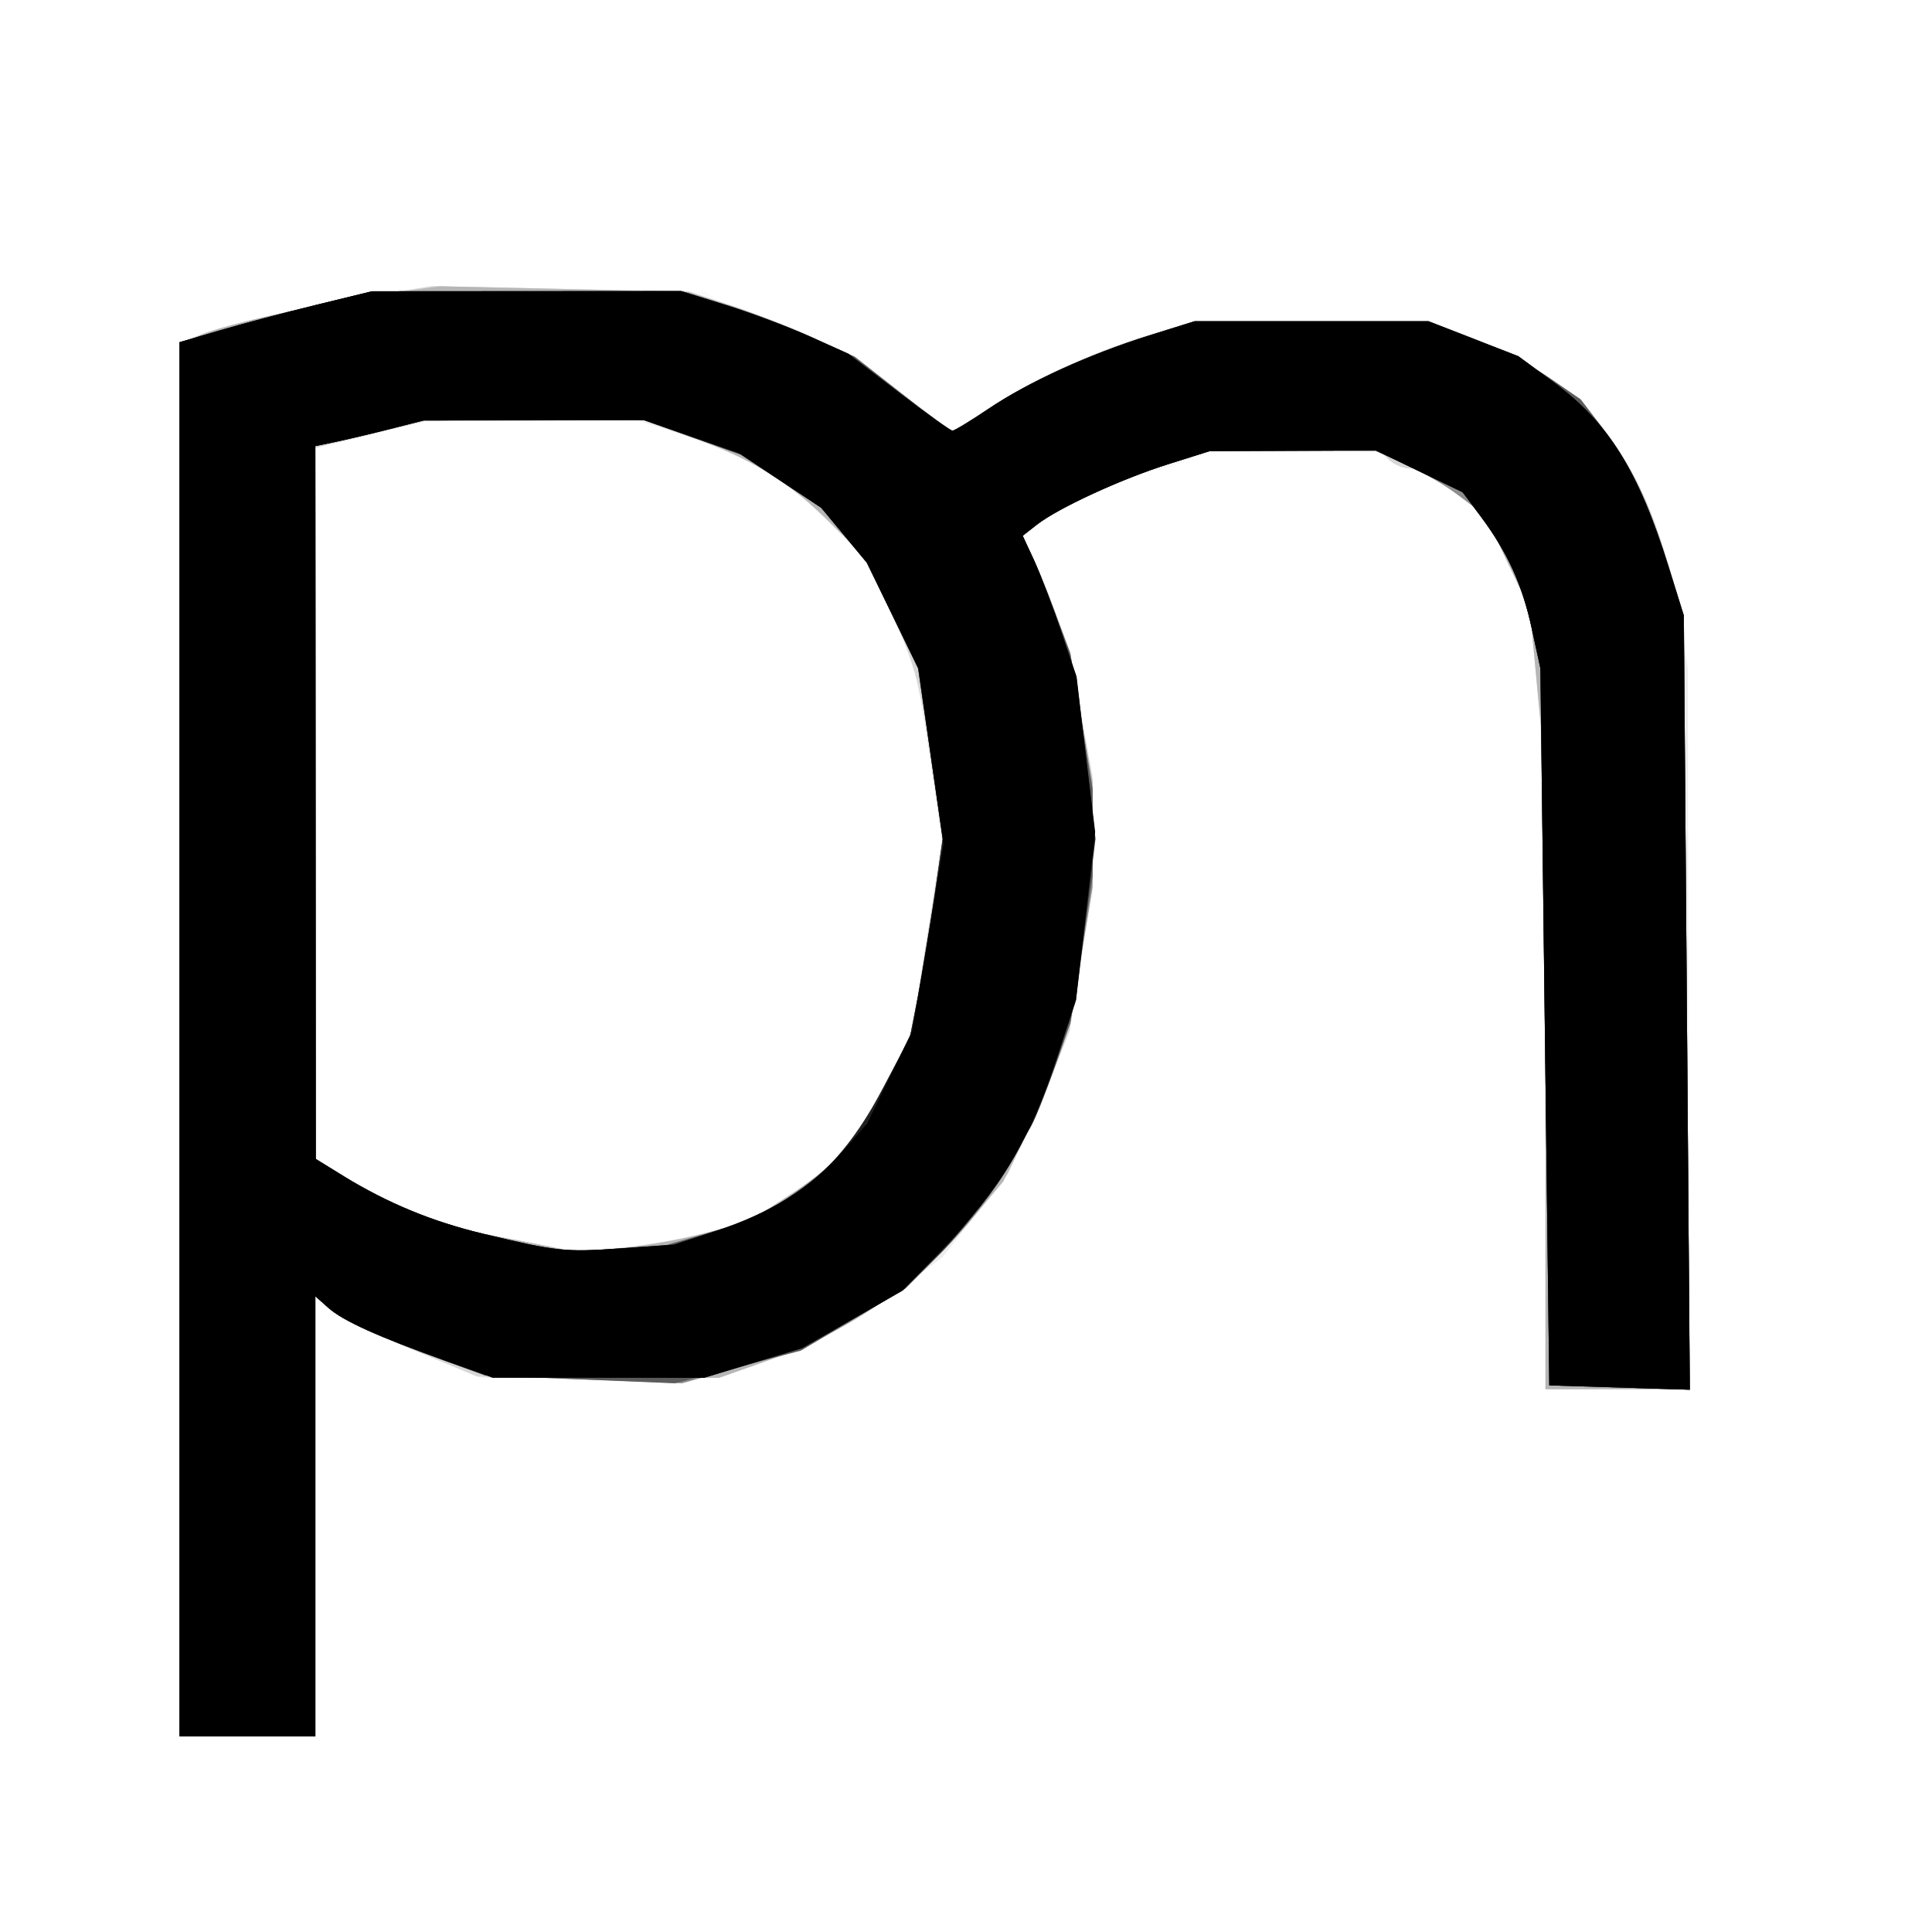
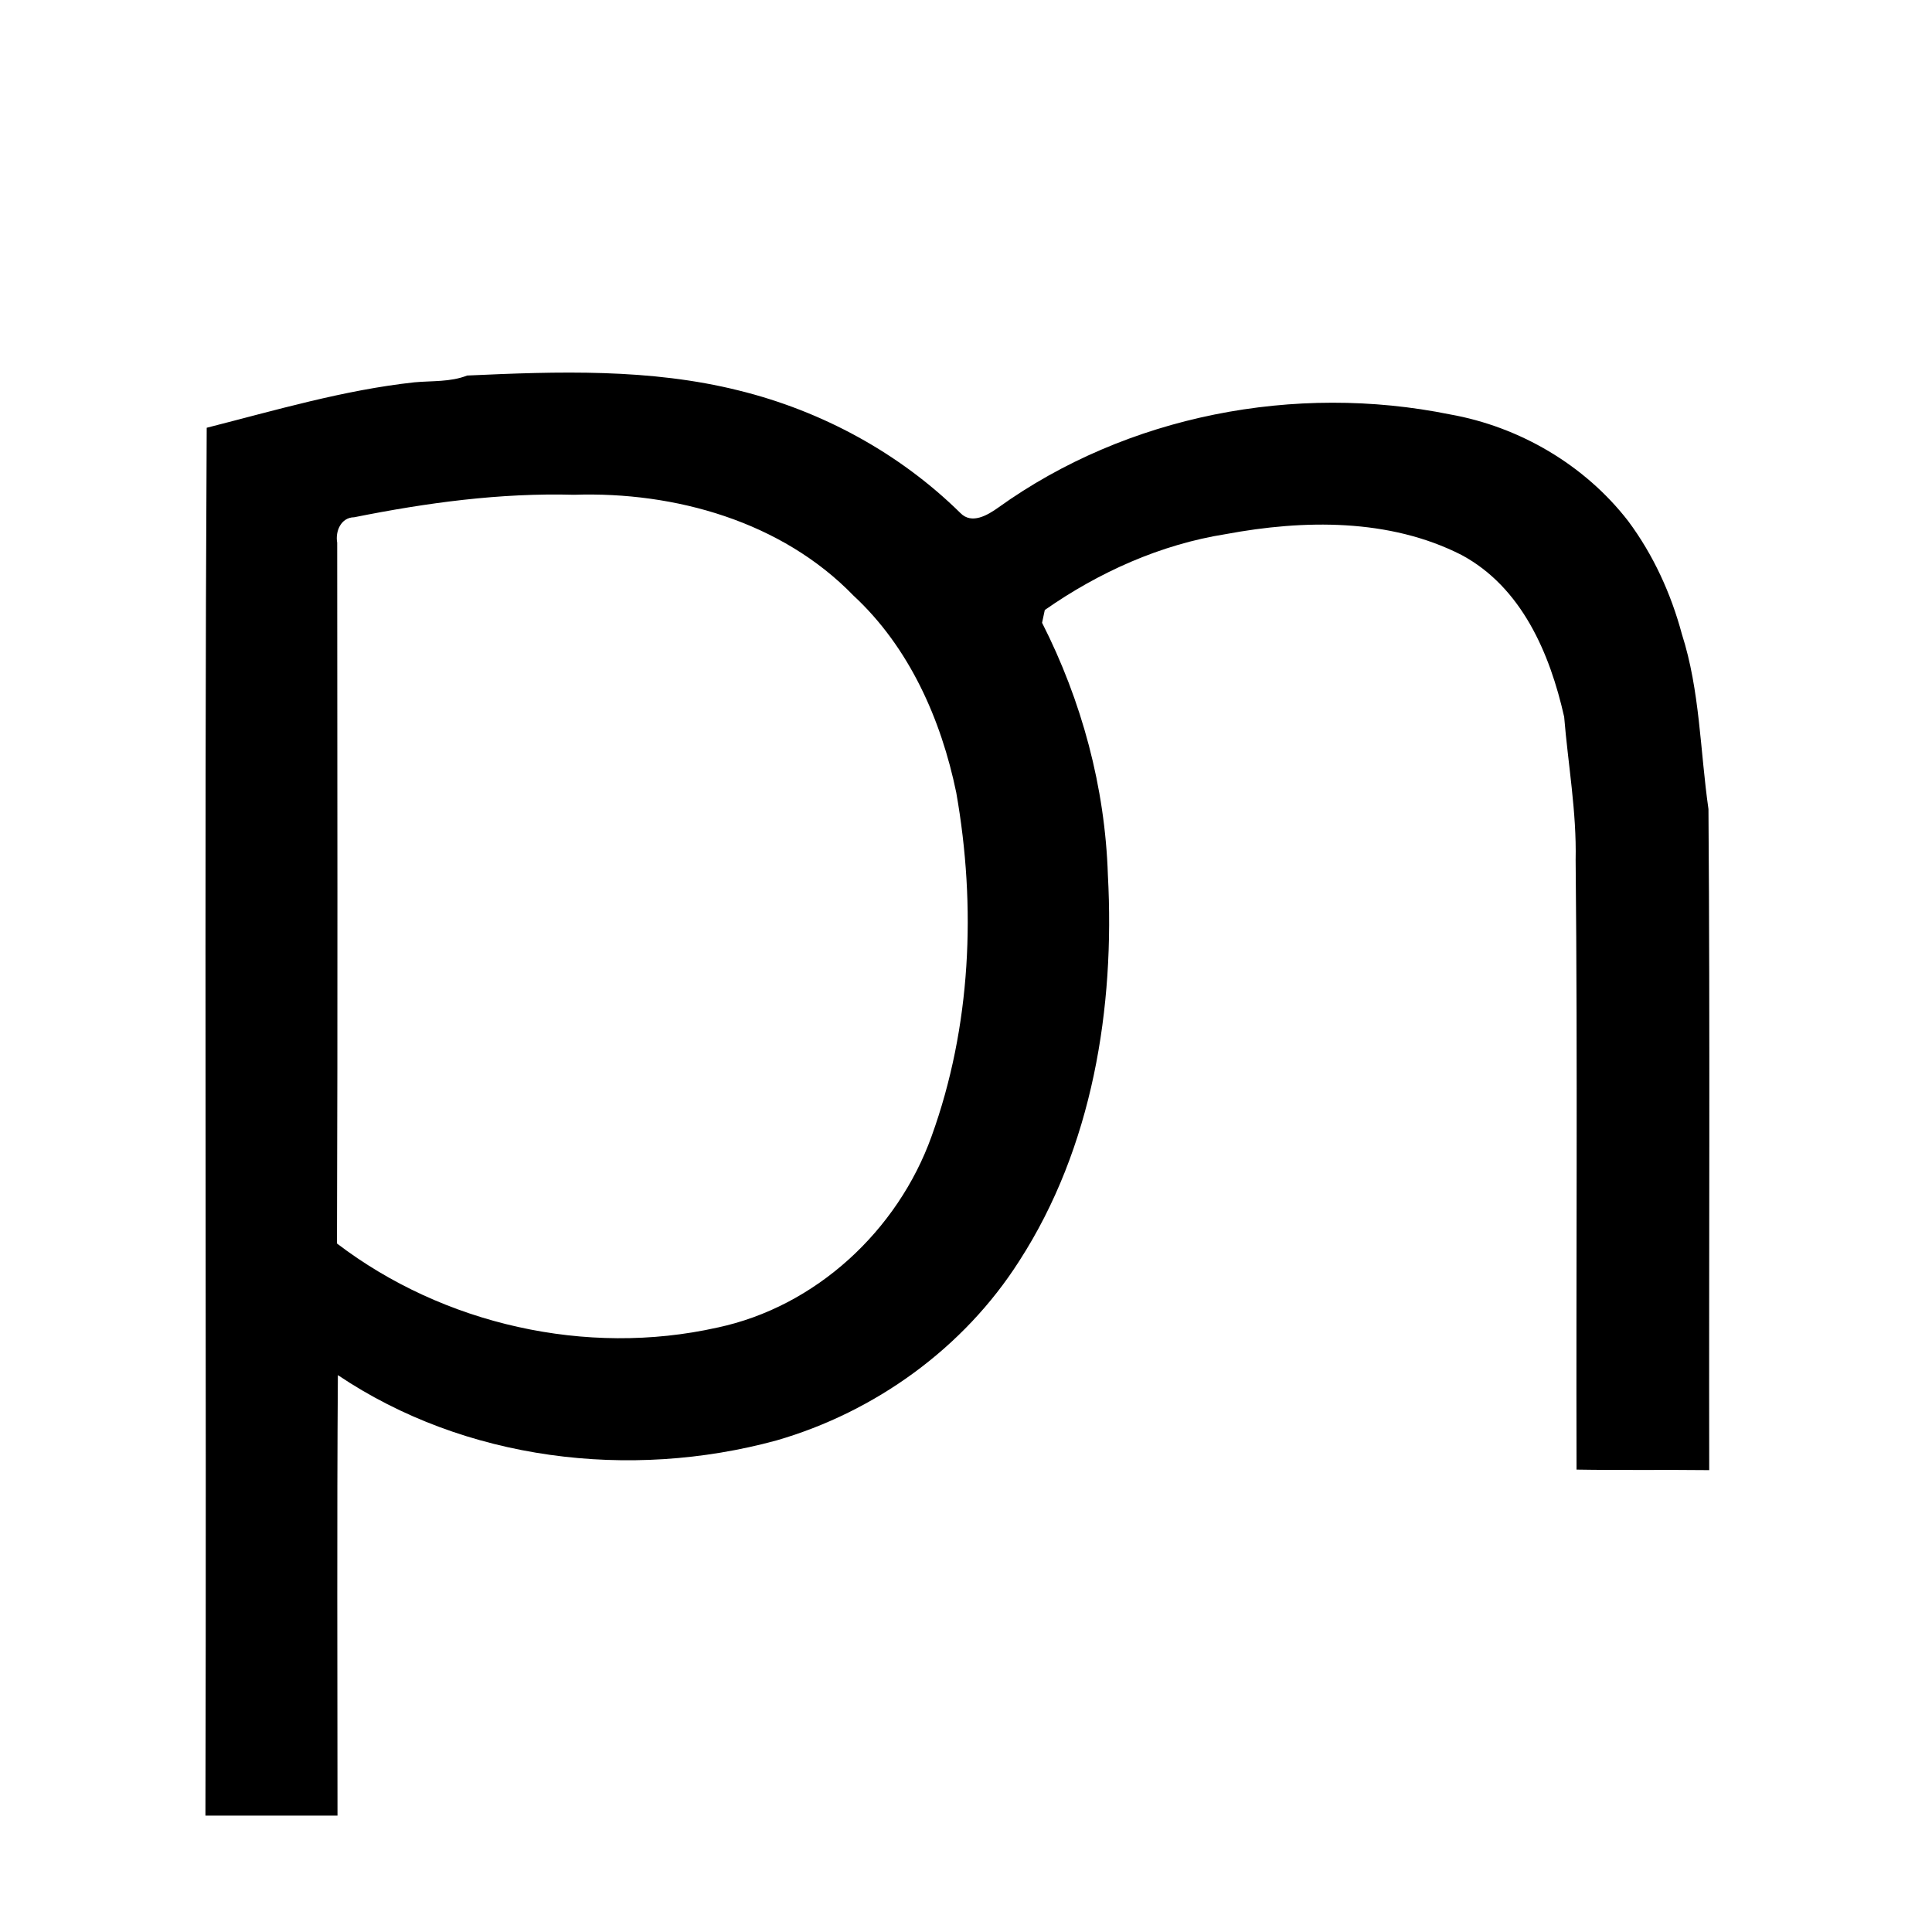
- <svg xmlns="http://www.w3.org/2000/svg" width="256" height="256" id="svg2" version="1.1">
-   <defs id="defs4" />
-   <g id="layer1" transform="translate(0,-796.3622)">
-     <g id="g3183" transform="translate(-3.214285,-7.5)">
-       <path style="fill:#fafafa" d="m 27,941.678 0,-92.256 2.75,-1.166 c 3.2,-1.357 14.923,-4.005 24.25,-5.476 l 6.5,-1.026 18.101,0.344 18.101,0.344 1.399,1.131 c 0.77,0.622 2.923,1.457 4.784,1.855 5.177,1.108 12.951,5.282 19.843,10.653 3.426,2.67 6.441,4.854 6.7,4.854 0.259,0 2.406,-1.303 4.771,-2.895 5.62,-3.783 13.832,-7.563 21.3,-9.805 l 6,-1.801 15.5,0 15.5,0 5.858,2.276 c 3.222,1.252 7.789,3.605 10.149,5.229 l 4.291,2.952 2.973,3.771 c 5.036,6.389 8.19,14.636 10.239,26.771 l 0.844,5 0.073,47.75 0.073,47.75 -9.5,0 -9.5,0 -0.009,-40.25 -0.009,-40.25 -1.008,-11.392 -1.008,-11.392 -2.998,-6.282 -2.998,-6.282 -4.182,-3.075 -4.181,-3.075 -1.603,0 c -0.882,0 -2.146,-0.543 -2.809,-1.206 l -1.206,-1.206 -11.943,0.041 -11.943,0.041 -1.301,1.034 c -0.715,0.569 -2.994,1.339 -5.064,1.712 l -3.763,0.678 -4.737,2.448 c -2.605,1.347 -5.603,3.12 -6.662,3.941 l -1.925,1.492 1.148,2.262 c 2.726,5.372 5.108,12.904 6.601,20.867 l 1.602,8.55 0,7.672 0,7.672 -1.534,9.25 -1.534,9.25 -1.558,4 c -0.857,2.2 -2.678,6.447 -4.047,9.438 l -2.489,5.438 -4.384,5.58 -4.384,5.58 -4.785,3.563 c -6.913,5.148 -12.95,8.355 -19.785,10.509 l -6,1.891 -15,0 -15,0 -6,-2.293 C 52.838,980.829 48.739,978.887 46.75,977.151 l -1.75,-1.527 0,29.155 0,29.155 -9,0 -9,0 0,-92.256 z m 69.45,25.606 5.95,-1.508 5.08,-3.372 c 6.748,-4.479 8.693,-6.697 12.978,-14.799 l 3.612,-6.829 1.973,-12.875 1.973,-12.875 -1.539,-10.245 c -1.998,-13.306 -2.258,-14.246 -5.878,-21.319 l -3.06,-5.979 -5.173,-5.024 -5.173,-5.024 -4.346,-2.186 C 100.456,864.045 96.025,862.265 93,861.293 l -5.5,-1.768 -14,0.071 -14,0.071 -7.25,1.768 -7.25,1.768 0.027,47.115 0.027,47.115 3.752,2.311 c 2.063,1.271 5.764,3.224 8.223,4.339 l 4.471,2.028 9,1.868 9,1.868 5.5,-0.529 c 3.025,-0.291 8.177,-1.207 11.45,-2.037 z" id="path3199" />
-       <path style="fill:#ededed" d="m 27,941.678 0,-92.256 2.75,-1.166 c 3.226,-1.368 15.02,-4.025 24.25,-5.463 l 6.5,-1.013 17,0.361 17,0.361 5.5,1.801 c 3.025,0.991 7.975,2.948 11,4.348 l 5.5,2.547 6.229,4.868 c 3.426,2.677 6.441,4.868 6.7,4.868 0.259,0 2.406,-1.303 4.771,-2.895 5.62,-3.783 13.832,-7.563 21.3,-9.805 l 6,-1.801 15.5,0 15.5,0 5.858,2.276 c 3.222,1.252 7.722,3.562 10,5.134 l 4.142,2.857 3.131,3.909 c 5.185,6.474 8.305,14.536 10.379,26.823 l 0.844,5 0.073,47.75 0.073,47.75 -9.5,0 -9.5,0 -0.009,-40.25 -0.009,-40.25 -1.008,-11.392 -1.008,-11.392 -2.998,-6.282 -2.998,-6.282 -4.182,-3.075 -4.181,-3.075 -1.603,0 c -0.882,0 -2.159,-0.556 -2.839,-1.236 l -1.236,-1.236 -11.214,0.088 -11.214,0.088 -5.5,1.732 c -6.245,1.967 -14.568,5.806 -17.425,8.036 l -1.925,1.503 1.148,2.262 c 2.726,5.372 5.108,12.904 6.601,20.867 l 1.602,8.55 0,7.672 0,7.672 -1.534,9.25 -1.534,9.25 -1.581,4 c -0.869,2.2 -2.719,6.475 -4.109,9.5 l -2.529,5.5 -4.322,5.518 -4.322,5.518 -4.785,3.563 c -6.913,5.148 -12.95,8.355 -19.785,10.509 l -6,1.891 -15,0 -15,0 -6,-2.293 C 52.838,980.829 48.739,978.887 46.75,977.151 l -1.75,-1.527 0,29.155 0,29.155 -9,0 -9,0 0,-92.256 z m 69.403,25.618 5.903,-1.496 5.097,-3.297 c 6.626,-4.286 8.685,-6.636 13.055,-14.898 l 3.612,-6.829 1.973,-12.875 1.973,-12.875 -1.539,-10.245 c -1.998,-13.306 -2.258,-14.246 -5.878,-21.319 l -3.06,-5.979 -5.173,-5.024 -5.173,-5.024 -4.346,-2.186 C 100.456,864.045 96.025,862.256 93,861.271 l -5.5,-1.79 -14,0.098 -14,0.098 -7.25,1.763 -7.25,1.763 0.042,47.115 0.042,47.115 3.595,2.295 c 1.977,1.262 6.121,3.335 9.208,4.606 l 5.613,2.311 6,1.125 c 3.3,0.619 6.9,1.325 8,1.57 2.956,0.657 12.177,-0.34 18.903,-2.044 z" id="path3197" />
-       <path style="fill:#d6d6d6" d="m 27,941.678 0,-92.256 2.75,-1.166 c 3.226,-1.368 15.02,-4.025 24.25,-5.463 l 6.5,-1.013 17,0.361 17,0.361 5.5,1.801 c 3.025,0.991 7.975,2.948 11,4.348 l 5.5,2.547 6.229,4.868 c 3.426,2.677 6.441,4.868 6.7,4.868 0.259,0 2.406,-1.303 4.771,-2.895 5.62,-3.783 13.832,-7.563 21.3,-9.805 l 6,-1.801 15.5,0 15.5,0 5.858,2.276 c 3.222,1.252 7.757,3.583 10.077,5.179 l 4.219,2.903 2.895,3.796 c 4.049,5.308 6.2,9.741 8.658,17.846 l 2.124,7 0.392,51.25 0.392,51.25 -9.558,0 -9.558,0 -8.4e-4,-40.75 -8.3e-4,-40.75 -1.037,-10.936 -1.037,-10.936 -2.977,-6.238 -2.977,-6.238 -4.182,-3.075 -4.182,-3.075 -1.603,0 c -0.882,0 -2.159,-0.556 -2.839,-1.236 l -1.236,-1.236 -11.214,0.088 -11.214,0.088 -5.5,1.732 c -6.245,1.967 -14.568,5.806 -17.425,8.036 l -1.925,1.503 1.15,2.262 c 0.632,1.244 2.072,4.792 3.2,7.885 l 2.05,5.623 1.474,8.377 1.474,8.377 0.001,6.761 0.001,6.761 -1.518,9.739 -1.518,9.739 -1.596,4 c -0.878,2.2 -2.726,6.475 -4.106,9.5 l -2.509,5.5 -3.594,4.5 c -5.435,6.805 -9.991,10.772 -17.158,14.94 l -6.5,3.78 -6,1.89 -6,1.89 -15.5,-0.074 -15.5,-0.074 -9,-3.752 c -4.95,-2.063 -9.787,-4.462 -10.75,-5.331 L 45,975.624 l 0,29.155 0,29.155 -9,0 -9,0 0,-92.256 z m 69.403,25.618 5.903,-1.496 5.097,-3.297 c 6.616,-4.28 8.686,-6.638 13.02,-14.832 l 3.577,-6.763 2.056,-12.737 2.056,-12.737 -1.14,-8.5 c -1.598,-11.914 -2.59,-15.576 -6.225,-22.995 l -3.182,-6.495 -4.176,-4.176 c -5.443,-5.443 -10.761,-8.74 -18.558,-11.503 L 88.5,859.522 l -14.5,0.069 -14.5,0.069 -7.25,1.773 -7.25,1.773 0.042,47.115 0.042,47.115 3.595,2.295 c 1.977,1.262 6.121,3.335 9.208,4.606 l 5.613,2.311 6,1.125 c 3.3,0.619 6.9,1.325 8,1.57 2.956,0.657 12.177,-0.34 18.903,-2.044 z" id="path3195" />
-       <path style="fill:#b6b6b6" d="m 27,941.678 0,-92.256 2.75,-1.166 c 3.469,-1.471 15.616,-4.152 24.75,-5.461 l 7,-1.004 16.5,0.38 16.5,0.38 5.5,1.777 c 3.025,0.977 7.975,2.923 11,4.324 l 5.5,2.547 6.229,4.868 c 3.426,2.677 6.441,4.868 6.7,4.868 0.259,0 2.406,-1.305 4.771,-2.901 5.246,-3.538 13.288,-7.208 21.3,-9.719 l 6,-1.88 15.5,0 15.5,0 5.858,2.276 c 3.222,1.252 7.757,3.583 10.077,5.179 l 4.219,2.903 2.895,3.796 c 4.049,5.308 6.2,9.741 8.658,17.846 l 2.124,7 0.392,51.25 0.392,51.25 -9.558,0 -9.558,0 -8.4e-4,-40.75 -8.3e-4,-40.75 -1.037,-10.936 -1.037,-10.936 -2.953,-6.188 -2.953,-6.188 -3.322,-2.534 c -1.827,-1.394 -5.094,-3.318 -7.259,-4.277 l -3.936,-1.743 -11,0.004 -11,0.004 -5.5,1.732 c -6.245,1.967 -14.568,5.806 -17.425,8.036 l -1.925,1.503 1.15,2.262 c 0.632,1.244 2.072,4.792 3.2,7.885 l 2.05,5.623 1.474,8.377 1.474,8.377 -0.016,7 -0.016,7 -1.46,8.911 -1.46,8.911 -1.962,5.589 c -1.079,3.074 -3.082,7.839 -4.452,10.589 l -2.49,5 -4.321,5.138 c -7.365,8.759 -16.174,14.802 -27.321,18.741 l -6,2.12 -15,0 -15,0 -6,-2.154 c -9.17,-3.292 -13.827,-5.391 -15.75,-7.101 L 45,975.624 l 0,29.155 0,29.155 -9,0 -9,0 0,-92.256 z m 69.403,25.651 5.903,-1.529 5.097,-3.297 c 6.618,-4.281 8.686,-6.638 13.029,-14.849 l 3.586,-6.78 2.068,-12.72 2.068,-12.72 -1.637,-11.5 -1.637,-11.5 -3.586,-7.422 -3.586,-7.422 -4.249,-4.249 c -5.514,-5.514 -10.807,-8.803 -18.631,-11.576 L 88.5,859.522 l -14.696,0.061 -14.696,0.061 -4.304,1.089 C 52.437,861.331 49.263,862.08 47.75,862.396 l -2.75,0.575 0.042,47.231 0.042,47.231 3.595,2.295 c 1.977,1.262 6.121,3.335 9.208,4.606 l 5.613,2.311 6,1.125 c 3.3,0.619 6.9,1.33 8,1.582 3.009,0.688 12.258,-0.302 18.903,-2.023 z" id="path3193" />
-       <path style="fill:#8e8e8e" d="m 27,941.57 0,-92.363 5.25,-1.544 c 2.888,-0.849 8.625,-2.368 12.75,-3.374 l 7.5,-1.83 20.5,-0.013 20.5,-0.013 6,1.822 c 3.3,1.002 8.475,2.974 11.5,4.382 l 5.5,2.56 6.229,4.868 c 3.426,2.677 6.441,4.868 6.7,4.868 0.259,0 2.406,-1.305 4.771,-2.901 5.246,-3.538 13.288,-7.208 21.3,-9.719 l 6,-1.88 15.5,0 15.5,0 5.858,2.276 c 3.222,1.252 7.757,3.583 10.077,5.179 l 4.219,2.903 2.923,3.813 c 3.618,4.721 6.086,9.907 8.722,18.329 l 2.034,6.5 0.392,51.288 0.392,51.288 -9.308,-0.288 -9.308,-0.288 -0.591,-47.5 -0.591,-47.5 -1.153,-5.353 -1.153,-5.353 -2.668,-4.901 -2.668,-4.901 -3.152,-2.404 c -1.734,-1.322 -4.924,-3.189 -7.089,-4.147 l -3.936,-1.743 -11,0.004 -11,0.004 -5.5,1.732 c -6.245,1.967 -14.568,5.806 -17.425,8.036 l -1.925,1.503 1.144,2.262 c 0.629,1.244 2.066,4.737 3.194,7.762 l 2.05,5.5 1.477,9 1.477,9 -0.013,6.5 -0.013,6.5 -1.46,8.911 -1.46,8.911 -1.953,5.589 c -3.752,10.736 -8.245,18.085 -15.485,25.325 l -4.434,4.434 -6.836,4.051 -6.836,4.051 -7.955,2.224 -7.955,2.224 L 80.545,986.639 67.5,986.125 62,984.124 c -8.849,-3.219 -13.38,-5.282 -15.25,-6.945 l -1.75,-1.555 0,29.155 0,29.155 -9,0 -9,0 0,-92.363 z m 70.734,25.444 6.039,-1.829 4.363,-3.02 c 5.998,-4.151 8.151,-6.678 12.174,-14.286 l 3.466,-6.554 1.067,-5.446 c 0.587,-2.995 1.566,-8.92 2.175,-13.166 l 1.108,-7.72 -1.629,-11.28 -1.629,-11.28 -3.393,-7 -3.393,-7 -3.026,-3.642 -3.026,-3.642 -5.32,-3.531 -5.32,-3.531 -6.446,-2.282 -6.446,-2.282 -14.578,0.027 -14.578,0.027 -4.422,1.122 c -2.432,0.617 -5.66,1.381 -7.172,1.697 l -2.75,0.575 0.027,47.231 0.027,47.231 3.752,2.311 c 2.063,1.271 5.764,3.219 8.223,4.328 l 4.471,2.017 8.5,1.9 8.5,1.9 6.598,-0.524 6.598,-0.524 6.039,-1.829 z" id="path3191" />
-       <path style="fill:#5c5c5c" d="m 27,941.57 0,-92.363 5.25,-1.544 c 2.888,-0.849 8.625,-2.368 12.75,-3.374 l 7.5,-1.83 20.5,-0.013 20.5,-0.013 6,1.88 c 3.3,1.034 8.469,2.989 11.487,4.345 l 5.487,2.464 6.242,4.905 c 3.433,2.698 6.454,4.905 6.713,4.905 0.259,0 2.406,-1.305 4.771,-2.901 5.246,-3.538 13.288,-7.208 21.3,-9.719 l 6,-1.88 15.5,0 15.5,0 5.858,2.276 c 3.222,1.252 7.757,3.583 10.077,5.179 l 4.219,2.903 2.923,3.813 c 3.618,4.721 6.086,9.907 8.722,18.329 l 2.034,6.5 0.392,51.288 0.392,51.288 -9.308,-0.288 -9.308,-0.288 -0.591,-47.5 -0.591,-47.5 -1.133,-5.249 c -1.258,-5.827 -3.231,-10.16 -6.796,-14.925 l -2.375,-3.174 -5.757,-2.772 -5.757,-2.772 -11,0.048 -11,0.048 -5.5,1.732 c -6.245,1.967 -14.568,5.806 -17.425,8.036 l -1.925,1.503 1.144,2.262 c 0.629,1.244 2.066,4.737 3.194,7.762 l 2.05,5.5 1.477,9 1.477,9 0.004,5.757 0.004,5.757 -1.475,9.743 -1.475,9.743 -2.056,5.813 c -1.131,3.197 -2.598,6.797 -3.261,8 -3.661,6.646 -8.248,13.044 -12.15,16.946 l -4.411,4.411 -6.932,4.118 -6.932,4.118 -8.331,2.159 -8.331,2.159 L 80.073,986.638 67.5,986.117 62,984.12 c -8.823,-3.203 -13.377,-5.276 -15.25,-6.941 l -1.75,-1.555 0,29.155 0,29.155 -9,0 -9,0 0,-92.363 z m 70,25.688 c 6.822,-1.956 12.553,-5.228 16.687,-9.528 l 3.169,-3.296 3.46,-6.554 3.46,-6.554 1.067,-5.446 c 0.587,-2.995 1.566,-8.92 2.175,-13.166 l 1.108,-7.72 -1.629,-11.28 -1.629,-11.28 -3.393,-7 -3.393,-7 -3.026,-3.642 -3.026,-3.642 -5.32,-3.531 -5.32,-3.531 -6.446,-2.282 -6.446,-2.282 -14.578,0.027 -14.578,0.027 -4.422,1.122 c -2.432,0.617 -5.66,1.381 -7.172,1.697 l -2.75,0.575 0.027,47.231 0.027,47.231 3.752,2.311 c 5.752,3.543 11.601,5.953 18.456,7.603 9.693,2.333 10.808,2.456 17.739,1.956 l 6.5,-0.469 5.5,-1.577 z" id="path3189" />
-       <path style="fill:#212121" d="m 27,941.57 0,-92.363 5.25,-1.544 c 2.888,-0.849 8.625,-2.368 12.75,-3.374 l 7.5,-1.83 20.5,-0.013 20.5,-0.013 6,1.88 c 3.3,1.034 8.276,2.901 11.058,4.149 l 5.058,2.268 6.656,5.101 c 3.661,2.806 6.875,5.101 7.142,5.101 0.267,0 2.421,-1.305 4.786,-2.901 5.246,-3.538 13.288,-7.208 21.3,-9.719 l 6,-1.88 15.5,0 15.5,0 5.948,2.31 5.948,2.31 4.552,3.347 c 7.403,5.443 11.353,11.755 15.351,24.533 l 2.034,6.5 0.392,51.288 0.392,51.288 -9.308,-0.288 -9.308,-0.288 -0.591,-47.5 -0.591,-47.5 -1.133,-5.249 c -1.258,-5.827 -3.231,-10.16 -6.796,-14.925 l -2.375,-3.174 -5.757,-2.772 -5.757,-2.772 -11,0.048 -11,0.048 -5.5,1.732 c -6.216,1.958 -14.568,5.804 -17.384,8.006 l -1.884,1.473 1.514,3.292 c 0.833,1.811 2.441,6.028 3.574,9.372 l 2.06,6.08 1.244,10.705 1.244,10.705 -1.293,10.715 -1.293,10.715 -2.313,7.139 c -1.272,3.926 -2.904,8.201 -3.626,9.5 -3.917,7.041 -8.154,12.909 -12.348,17.104 l -4.707,4.707 -6.643,3.809 -6.643,3.809 -6.5,1.966 -6.5,1.966 -14,-0.011 -14,-0.011 -6,-2.142 c -9.107,-3.252 -13.819,-5.373 -15.75,-7.089 l -1.75,-1.555 0,29.155 0,29.155 -9,0 -9,0 0,-92.363 z m 71.112,25.39 c 10.801,-3.518 16.624,-8.524 22.202,-19.081 l 3.463,-6.554 1.067,-5.446 c 0.587,-2.995 1.566,-8.92 2.175,-13.166 l 1.108,-7.72 -1.629,-11.28 -1.629,-11.28 -3.393,-7 -3.393,-7 -3.026,-3.642 -3.026,-3.642 -5.32,-3.531 -5.32,-3.531 -6.446,-2.282 -6.446,-2.282 -14.578,0.027 -14.578,0.027 -4.422,1.122 c -2.432,0.617 -5.66,1.381 -7.172,1.697 l -2.75,0.575 0.027,47.231 0.027,47.231 3.752,2.311 c 5.752,3.543 11.601,5.953 18.456,7.603 9.7,2.335 10.78,2.449 18.239,1.929 l 7,-0.488 5.612,-1.828 z" id="path3187" />
-       <path style="fill:#000000" d="m 27,941.57 0,-92.363 5.25,-1.544 c 2.888,-0.849 8.625,-2.368 12.75,-3.374 l 7.5,-1.83 20.5,-0.013 20.5,-0.013 6,1.88 c 3.3,1.034 8.276,2.901 11.058,4.149 l 5.058,2.268 6.656,5.101 c 3.661,2.806 6.875,5.101 7.142,5.101 0.267,0 2.421,-1.305 4.786,-2.901 5.246,-3.538 13.288,-7.208 21.3,-9.719 l 6,-1.88 15.5,0 15.5,0 5.948,2.31 5.948,2.31 4.552,3.347 c 7.408,5.447 11.369,11.78 15.343,24.533 l 2.025,6.5 0.407,51.288 0.407,51.288 -9.315,-0.288 -9.315,-0.288 -0.582,-47.5 -0.582,-47.5 -1.142,-5.249 c -1.268,-5.832 -3.245,-10.167 -6.805,-14.925 l -2.375,-3.174 -5.757,-2.772 -5.757,-2.772 -11,0.048 -11,0.048 -5.5,1.732 c -6.216,1.958 -14.568,5.804 -17.384,8.006 l -1.884,1.473 1.514,3.292 c 0.833,1.811 2.428,5.993 3.546,9.293 l 2.033,6.002 1.251,10.324 1.251,10.324 -1.27,11.121 -1.27,11.121 -2.323,7.053 c -3.896,11.83 -7.472,17.845 -15.619,26.274 l -5.046,5.221 -6.65,3.812 -6.65,3.812 -6.5,1.966 -6.5,1.966 -14,-0.011 -14,-0.011 -6,-2.142 c -9.107,-3.252 -13.819,-5.373 -15.75,-7.089 l -1.75,-1.555 0,29.155 0,29.155 -9,0 -9,0 0,-92.363 z m 71.112,25.39 c 7.071,-2.303 12.557,-5.747 16.735,-10.506 l 3.263,-3.716 2.995,-6.153 2.995,-6.153 2.065,-12.357 2.065,-12.357 -1.66,-11.643 -1.66,-11.643 -3.412,-7 -3.412,-7 -3.026,-3.642 -3.026,-3.642 -5.519,-3.663 -5.519,-3.663 -6.248,-2.156 -6.248,-2.156 -14.578,0.033 -14.578,0.033 -4.422,1.122 c -2.432,0.617 -5.66,1.381 -7.172,1.697 l -2.75,0.575 0.027,47.231 0.027,47.231 3.752,2.311 c 5.752,3.543 11.601,5.953 18.456,7.603 9.7,2.335 10.78,2.449 18.239,1.929 l 7,-0.488 5.612,-1.828 z" id="path3185" />
-     </g>
+ <svg xmlns="http://www.w3.org/2000/svg" width="256pt" height="256pt" viewBox="0 0 256 256" version="1.1">
+   <g id="#000000ff">
+     <path fill="#000000" opacity="1.00" d=" M 61.90 49.76 C 73.92 49.21 86.12 48.80 97.89 51.74 C 108.89 54.45 119.18 60.02 127.27 67.99 C 128.77 69.52 130.88 68.25 132.27 67.26 C 149.33 55.01 171.64 50.75 192.13 54.91 C 201.36 56.55 209.99 61.61 215.74 69.04 C 219.07 73.51 221.42 78.66 222.86 84.03 C 225.26 91.51 225.27 99.48 226.38 107.21 C 226.60 136.41 226.43 165.61 226.48 194.80 C 220.62 194.73 214.76 194.83 208.90 194.73 C 208.83 167.81 209.05 140.89 208.78 113.97 C 208.92 107.59 207.78 101.32 207.26 94.99 C 205.37 86.58 201.63 77.81 193.65 73.53 C 184.10 68.67 172.74 68.85 162.44 70.77 C 153.77 72.14 145.60 75.82 138.44 80.83 C 138.35 81.25 138.17 82.10 138.08 82.52 C 143.34 92.87 146.43 104.32 146.80 115.94 C 147.75 133.56 144.77 152.04 135.06 167.08 C 127.72 178.61 115.97 187.09 102.87 190.87 C 83.45 196.16 61.62 193.54 44.77 182.21 C 44.63 201.67 44.72 221.13 44.72 240.58 C 38.89 240.57 33.06 240.58 27.22 240.58 C 27.38 179.28 27.05 117.98 27.39 56.68 C 36.48 54.37 45.54 51.68 54.90 50.66 C 57.24 50.44 59.67 50.64 61.90 49.76 M 46.93 68.54 C 45.17 68.56 44.41 70.41 44.68 71.91 C 44.69 102.87 44.76 133.82 44.65 164.77 C 58.73 175.51 77.71 179.79 95.01 175.92 C 108.10 173.16 118.96 163.05 123.44 150.56 C 128.68 136.07 129.38 120.14 126.71 105.03 C 124.71 95.32 120.47 85.75 113.09 78.92 C 103.58 69.10 89.43 65.12 76.06 65.56 C 66.27 65.29 56.51 66.62 46.93 68.54 Z" />
  </g>
</svg>
